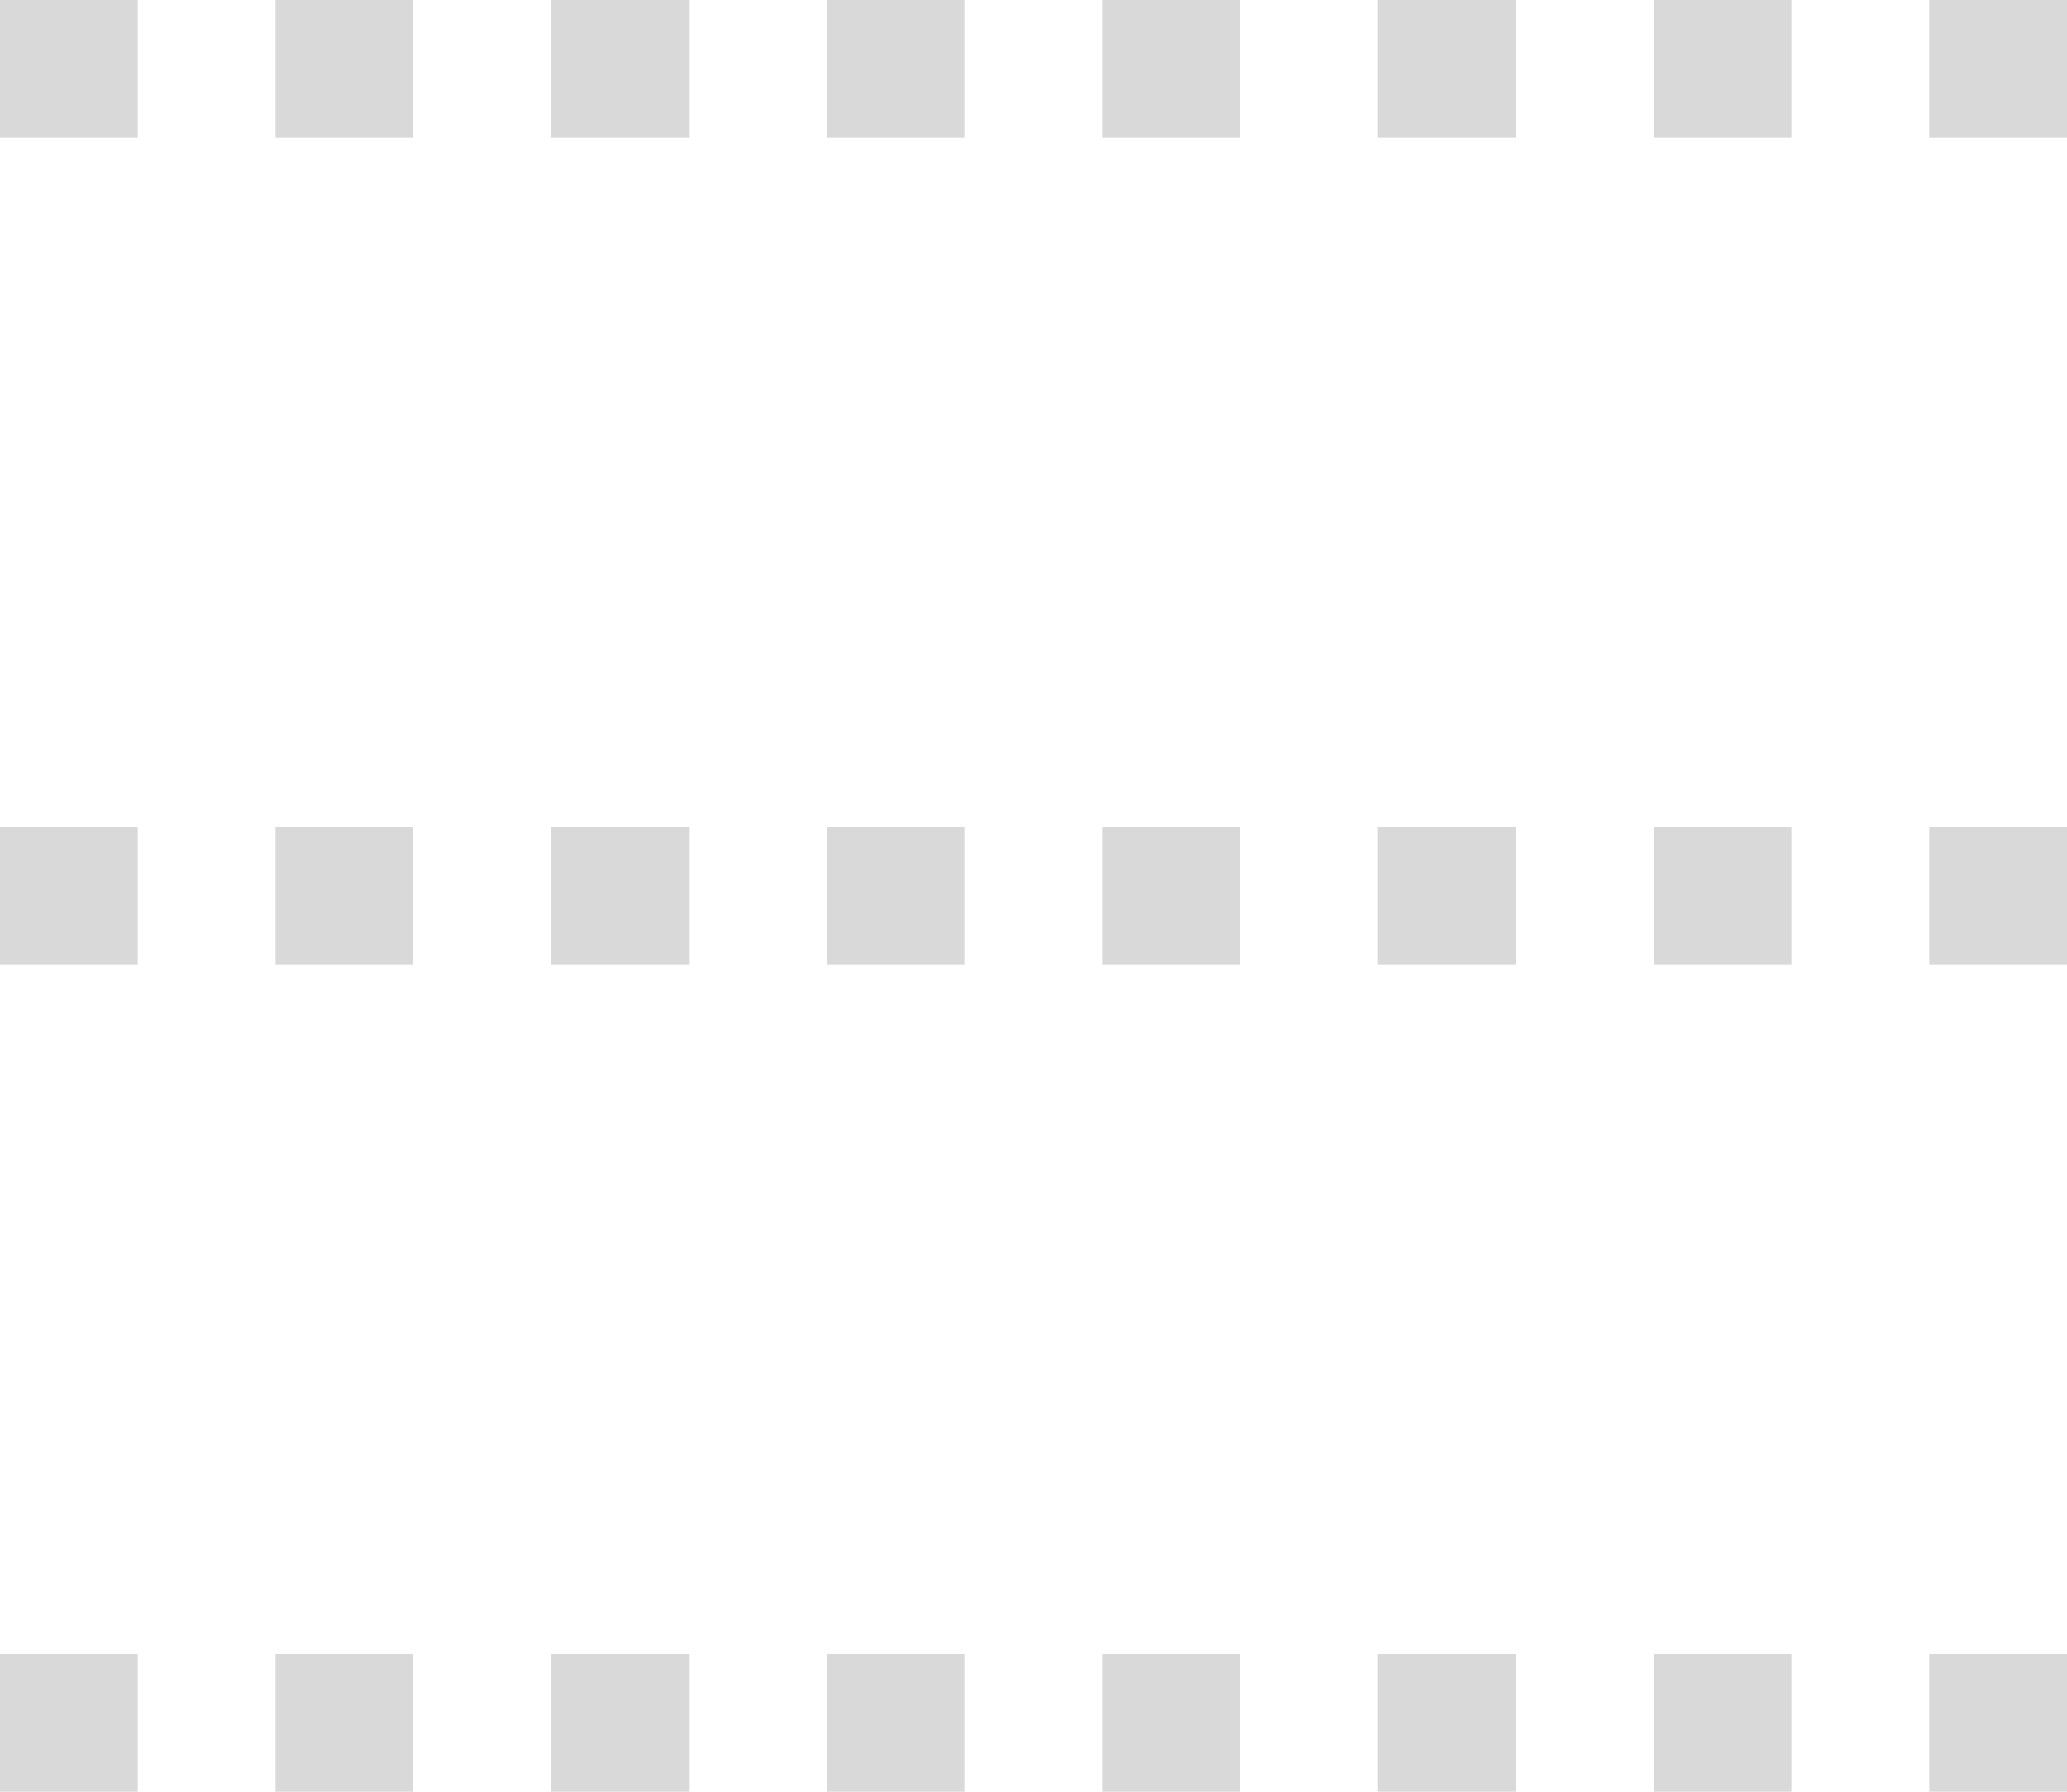
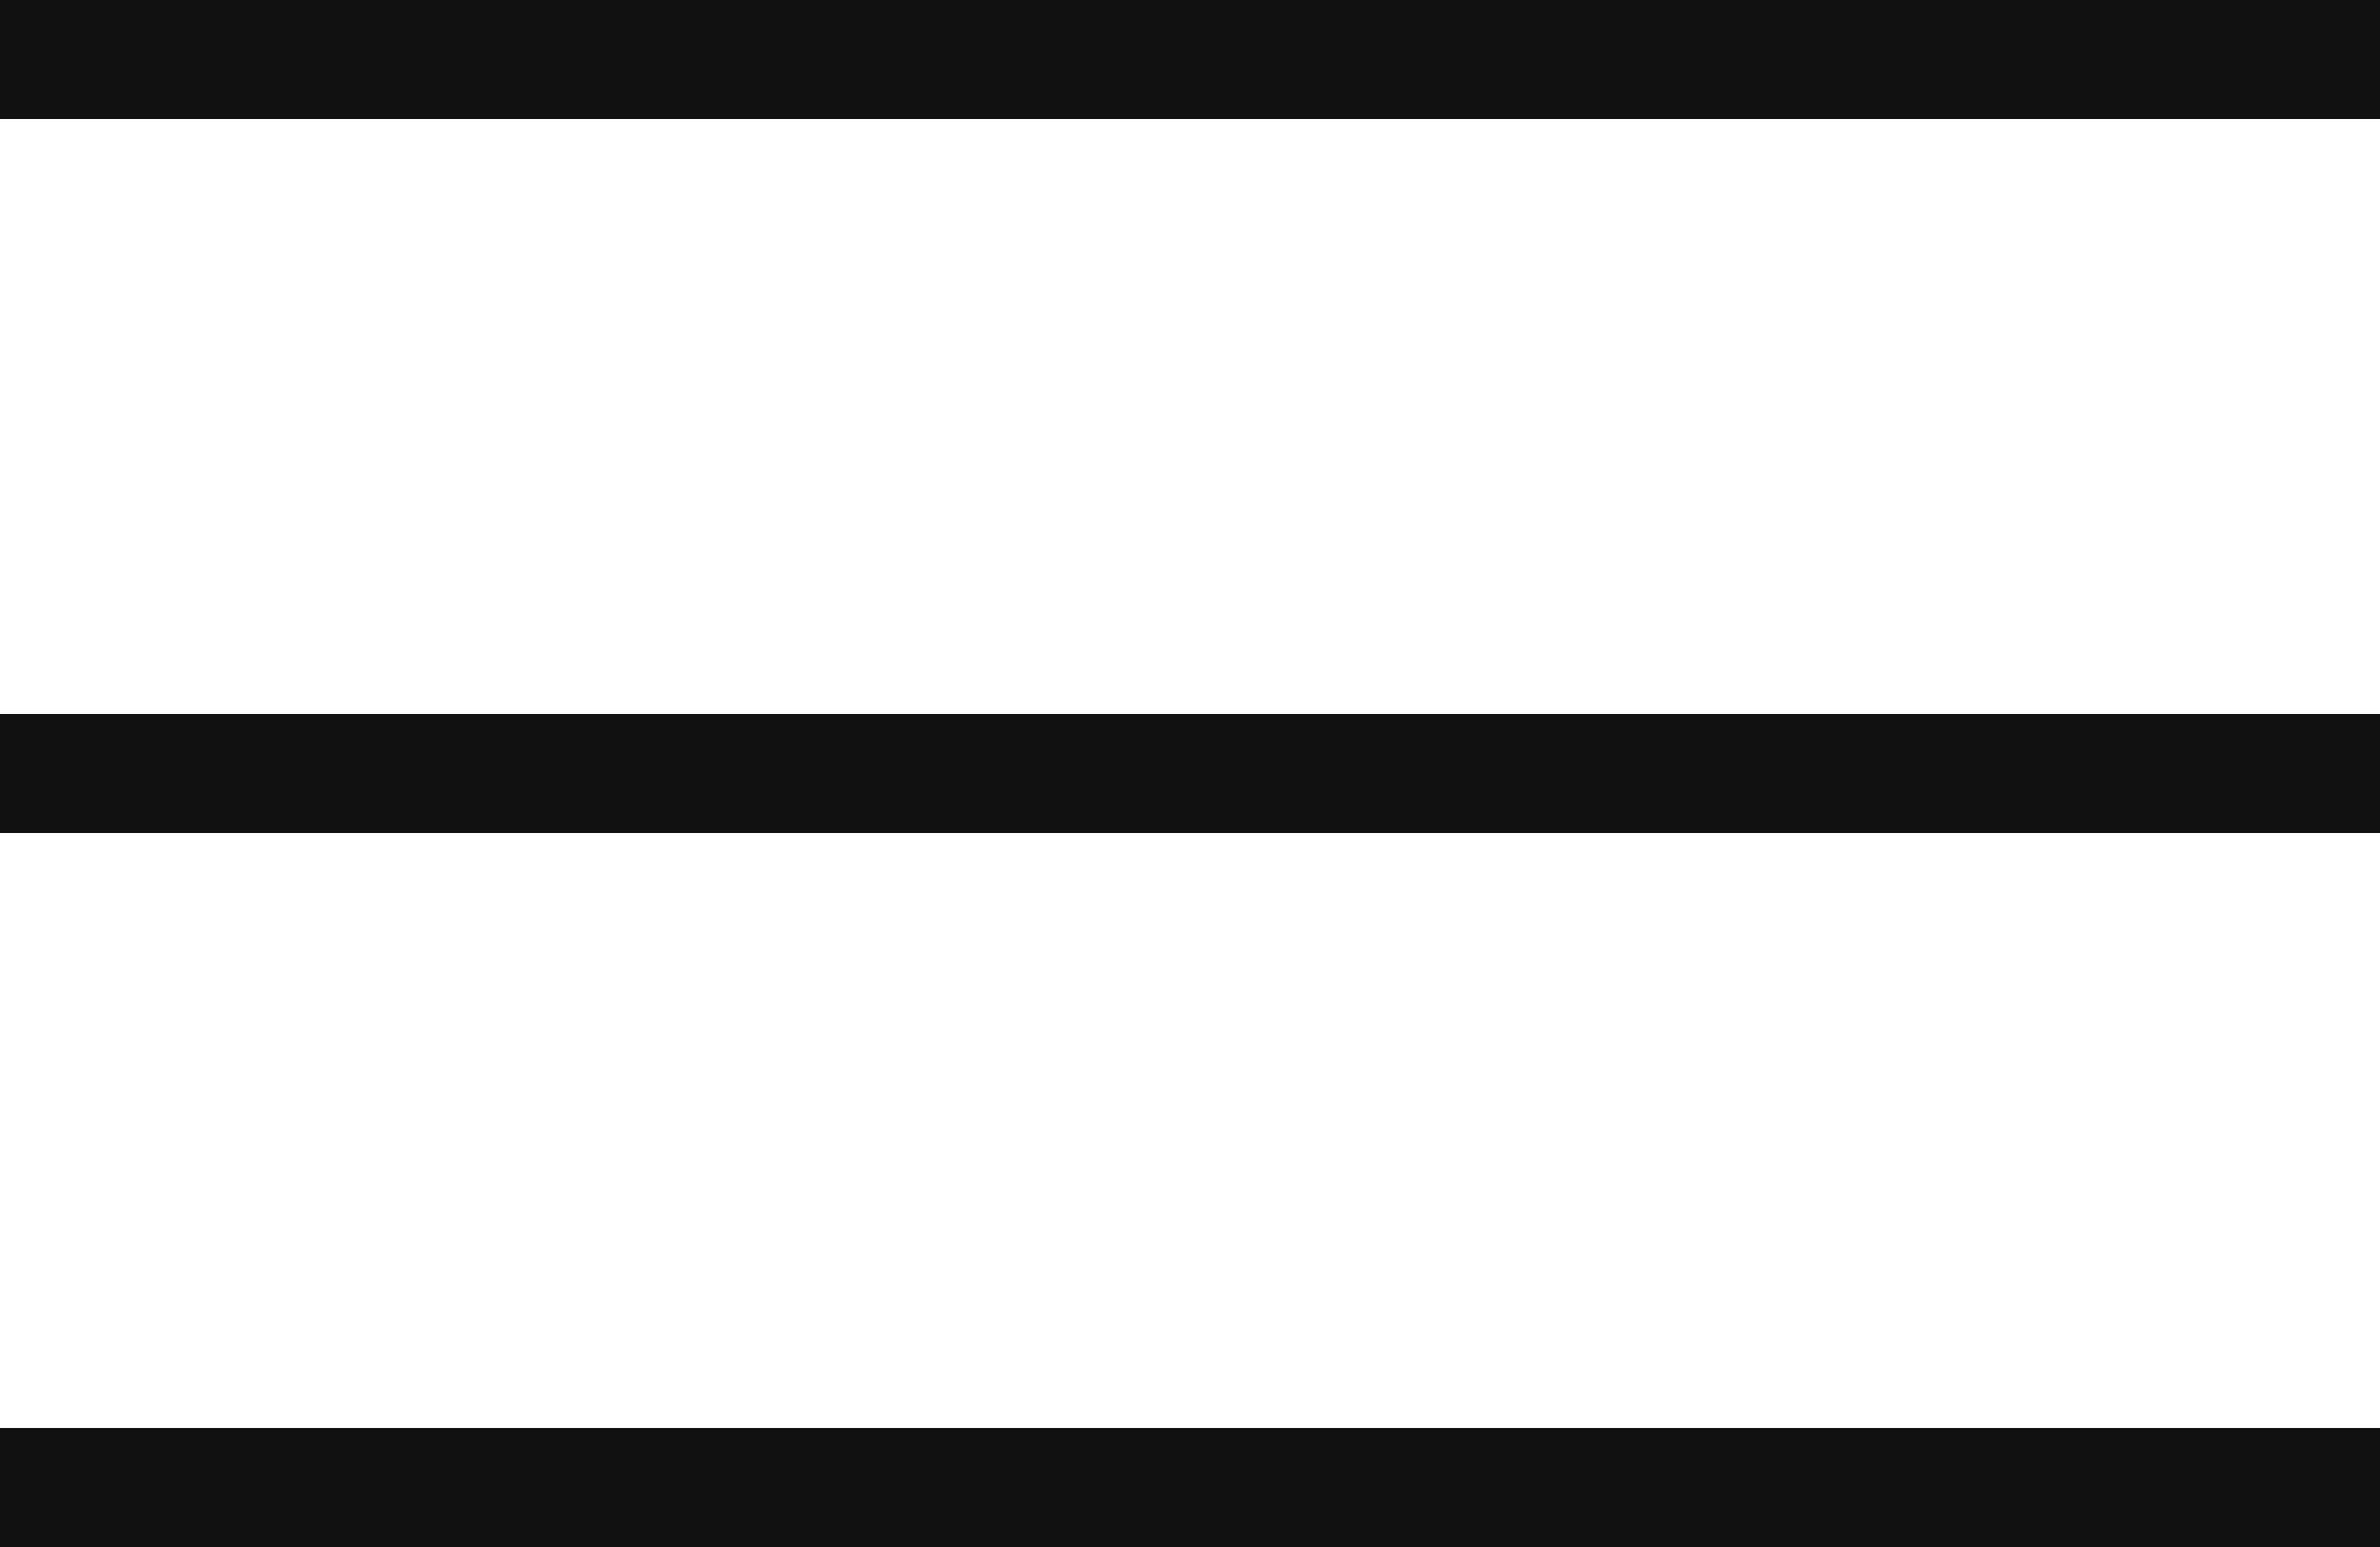
- <svg xmlns="http://www.w3.org/2000/svg" width="15" height="13" viewBox="0 0 15 13" fill="none">
-   <rect width="1" height="1" fill="#D9D9D9" />
-   <rect x="2" width="1" height="1" fill="#D9D9D9" />
-   <rect x="4" width="1" height="1" fill="#D9D9D9" />
-   <rect x="6" width="1" height="1" fill="#D9D9D9" />
-   <rect x="8" width="1" height="1" fill="#D9D9D9" />
-   <rect x="10" width="1" height="1" fill="#D9D9D9" />
-   <rect x="12" width="1" height="1" fill="#D9D9D9" />
-   <rect x="14" width="1" height="1" fill="#D9D9D9" />
-   <rect y="6" width="1" height="1" fill="#D9D9D9" />
-   <rect x="2" y="6" width="1" height="1" fill="#D9D9D9" />
-   <rect x="4" y="6" width="1" height="1" fill="#D9D9D9" />
-   <rect x="6" y="6" width="1" height="1" fill="#D9D9D9" />
-   <rect x="8" y="6" width="1" height="1" fill="#D9D9D9" />
-   <rect x="10" y="6" width="1" height="1" fill="#D9D9D9" />
-   <rect x="12" y="6" width="1" height="1" fill="#D9D9D9" />
-   <rect x="14" y="6" width="1" height="1" fill="#D9D9D9" />
-   <rect y="12" width="1" height="1" fill="#D9D9D9" />
-   <rect x="2" y="12" width="1" height="1" fill="#D9D9D9" />
-   <rect x="4" y="12" width="1" height="1" fill="#D9D9D9" />
-   <rect x="6" y="12" width="1" height="1" fill="#D9D9D9" />
-   <rect x="8" y="12" width="1" height="1" fill="#D9D9D9" />
-   <rect x="10" y="12" width="1" height="1" fill="#D9D9D9" />
-   <rect x="12" y="12" width="1" height="1" fill="#D9D9D9" />
-   <rect x="14" y="12" width="1" height="1" fill="#D9D9D9" />
+ <svg xmlns="http://www.w3.org/2000/svg" width="20" height="13" viewBox="0 0 20 13" fill="none">
+   <rect width="20" height="1" fill="#111111" />
+   <rect y="6" width="20" height="1" fill="#111111" />
+   <rect y="12" width="20" height="1" fill="#111111" />
</svg>
